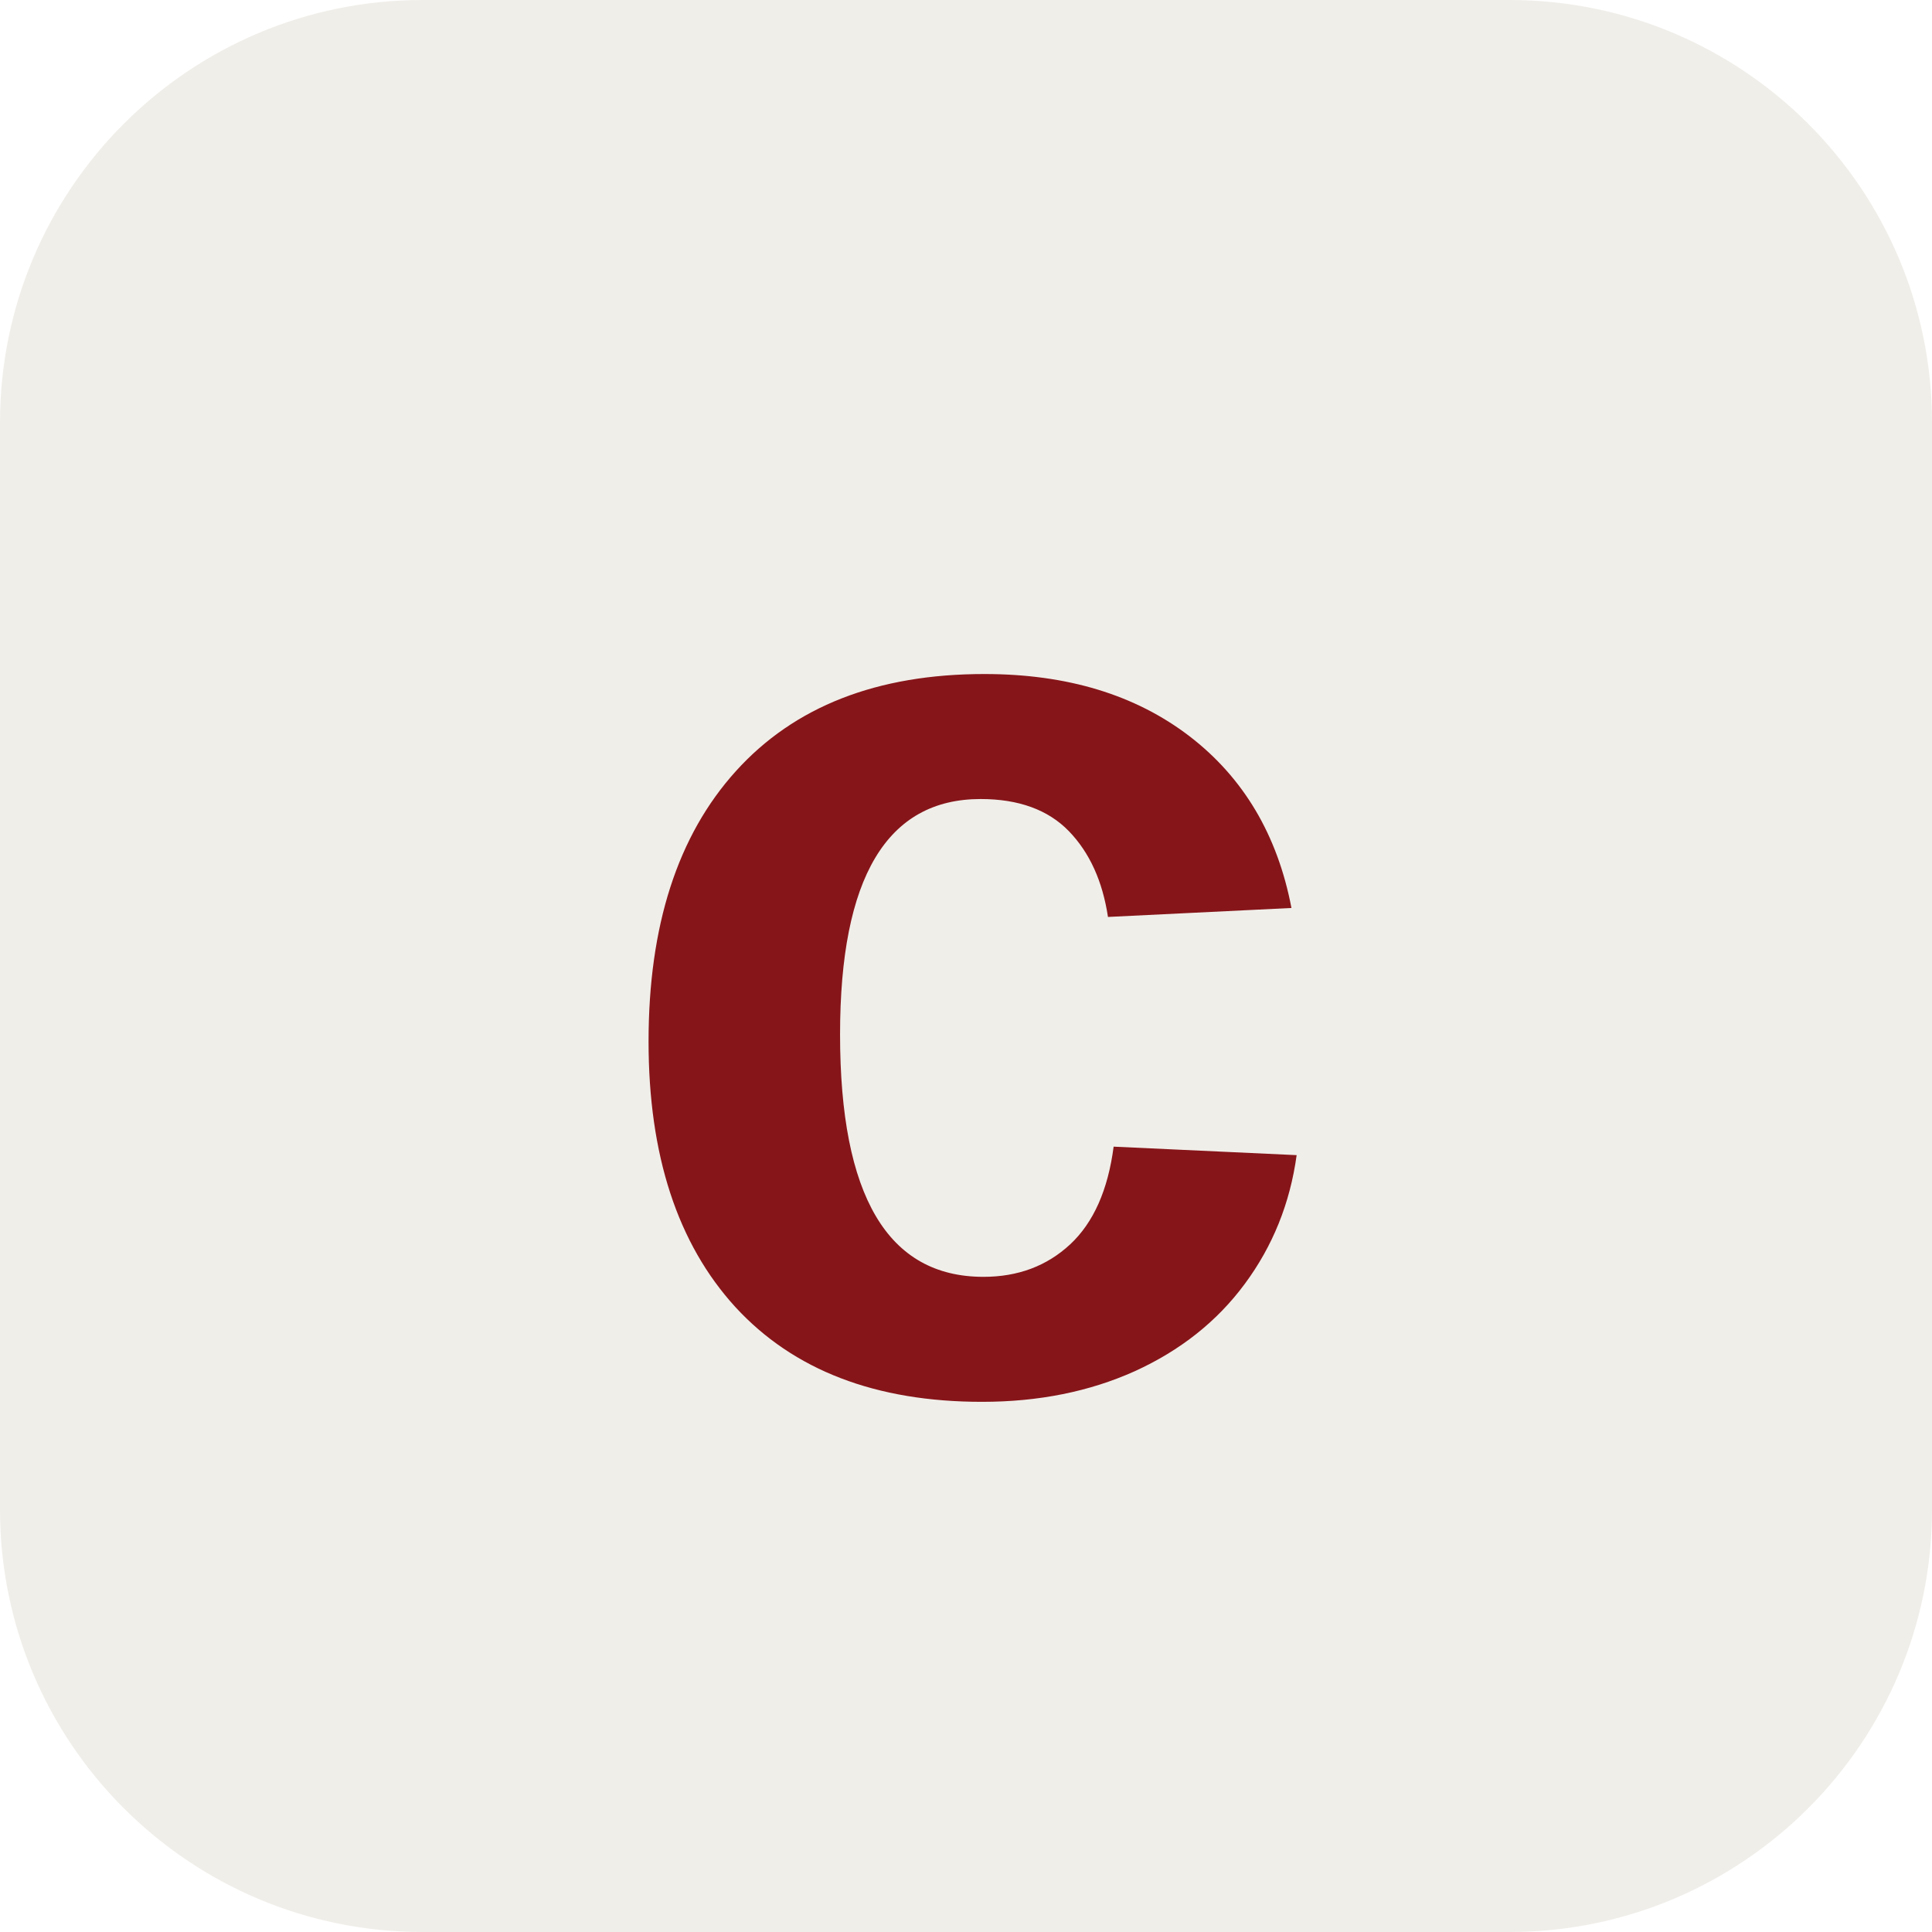
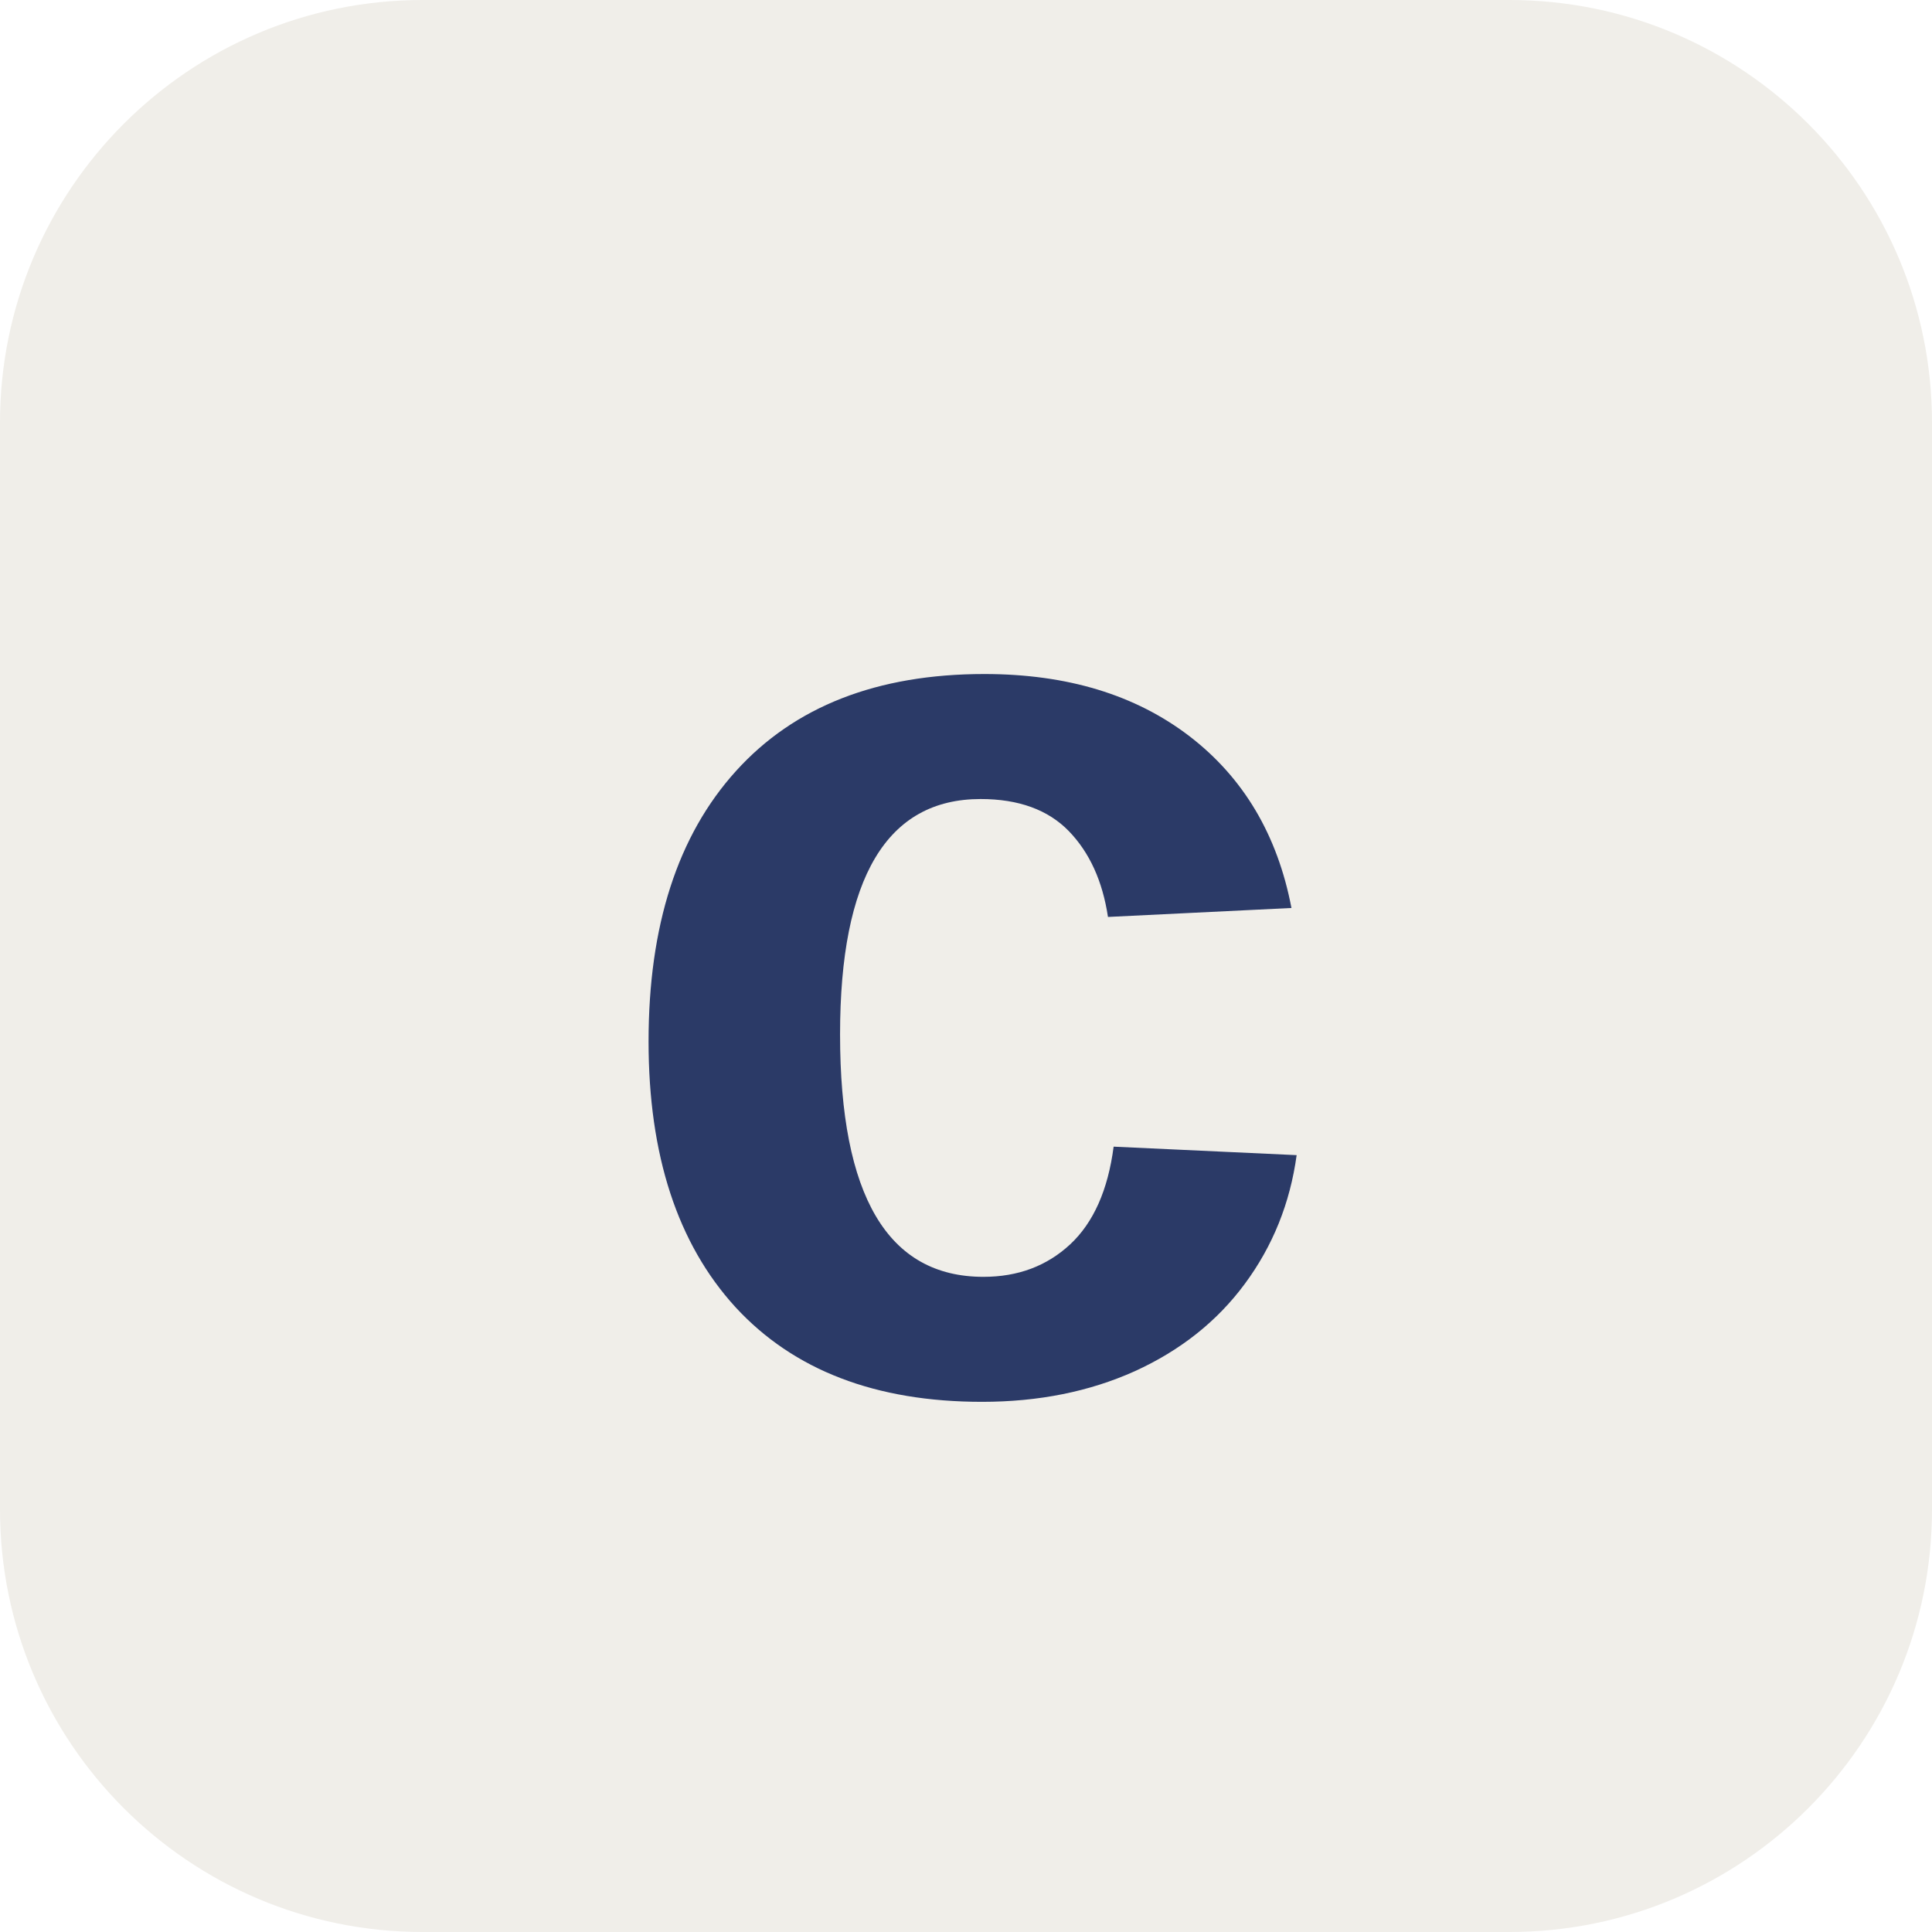
<svg xmlns="http://www.w3.org/2000/svg" viewBox="0 0 64 64" role="img" aria-label="c">
  <rect width="64" height="64" rx="14" fill="#F0EEE9" />
-   <text x="32" y="46" text-anchor="middle" font-family="'Arial Narrow', Arial, sans-serif" font-weight="800" font-size="44" fill="#861519">c</text>
+   <text x="32" y="46" text-anchor="middle" font-family="'Arial Narrow', Arial, sans-serif" font-weight="800" font-size="44" fill="#2B3A67">c</text>
</svg>
